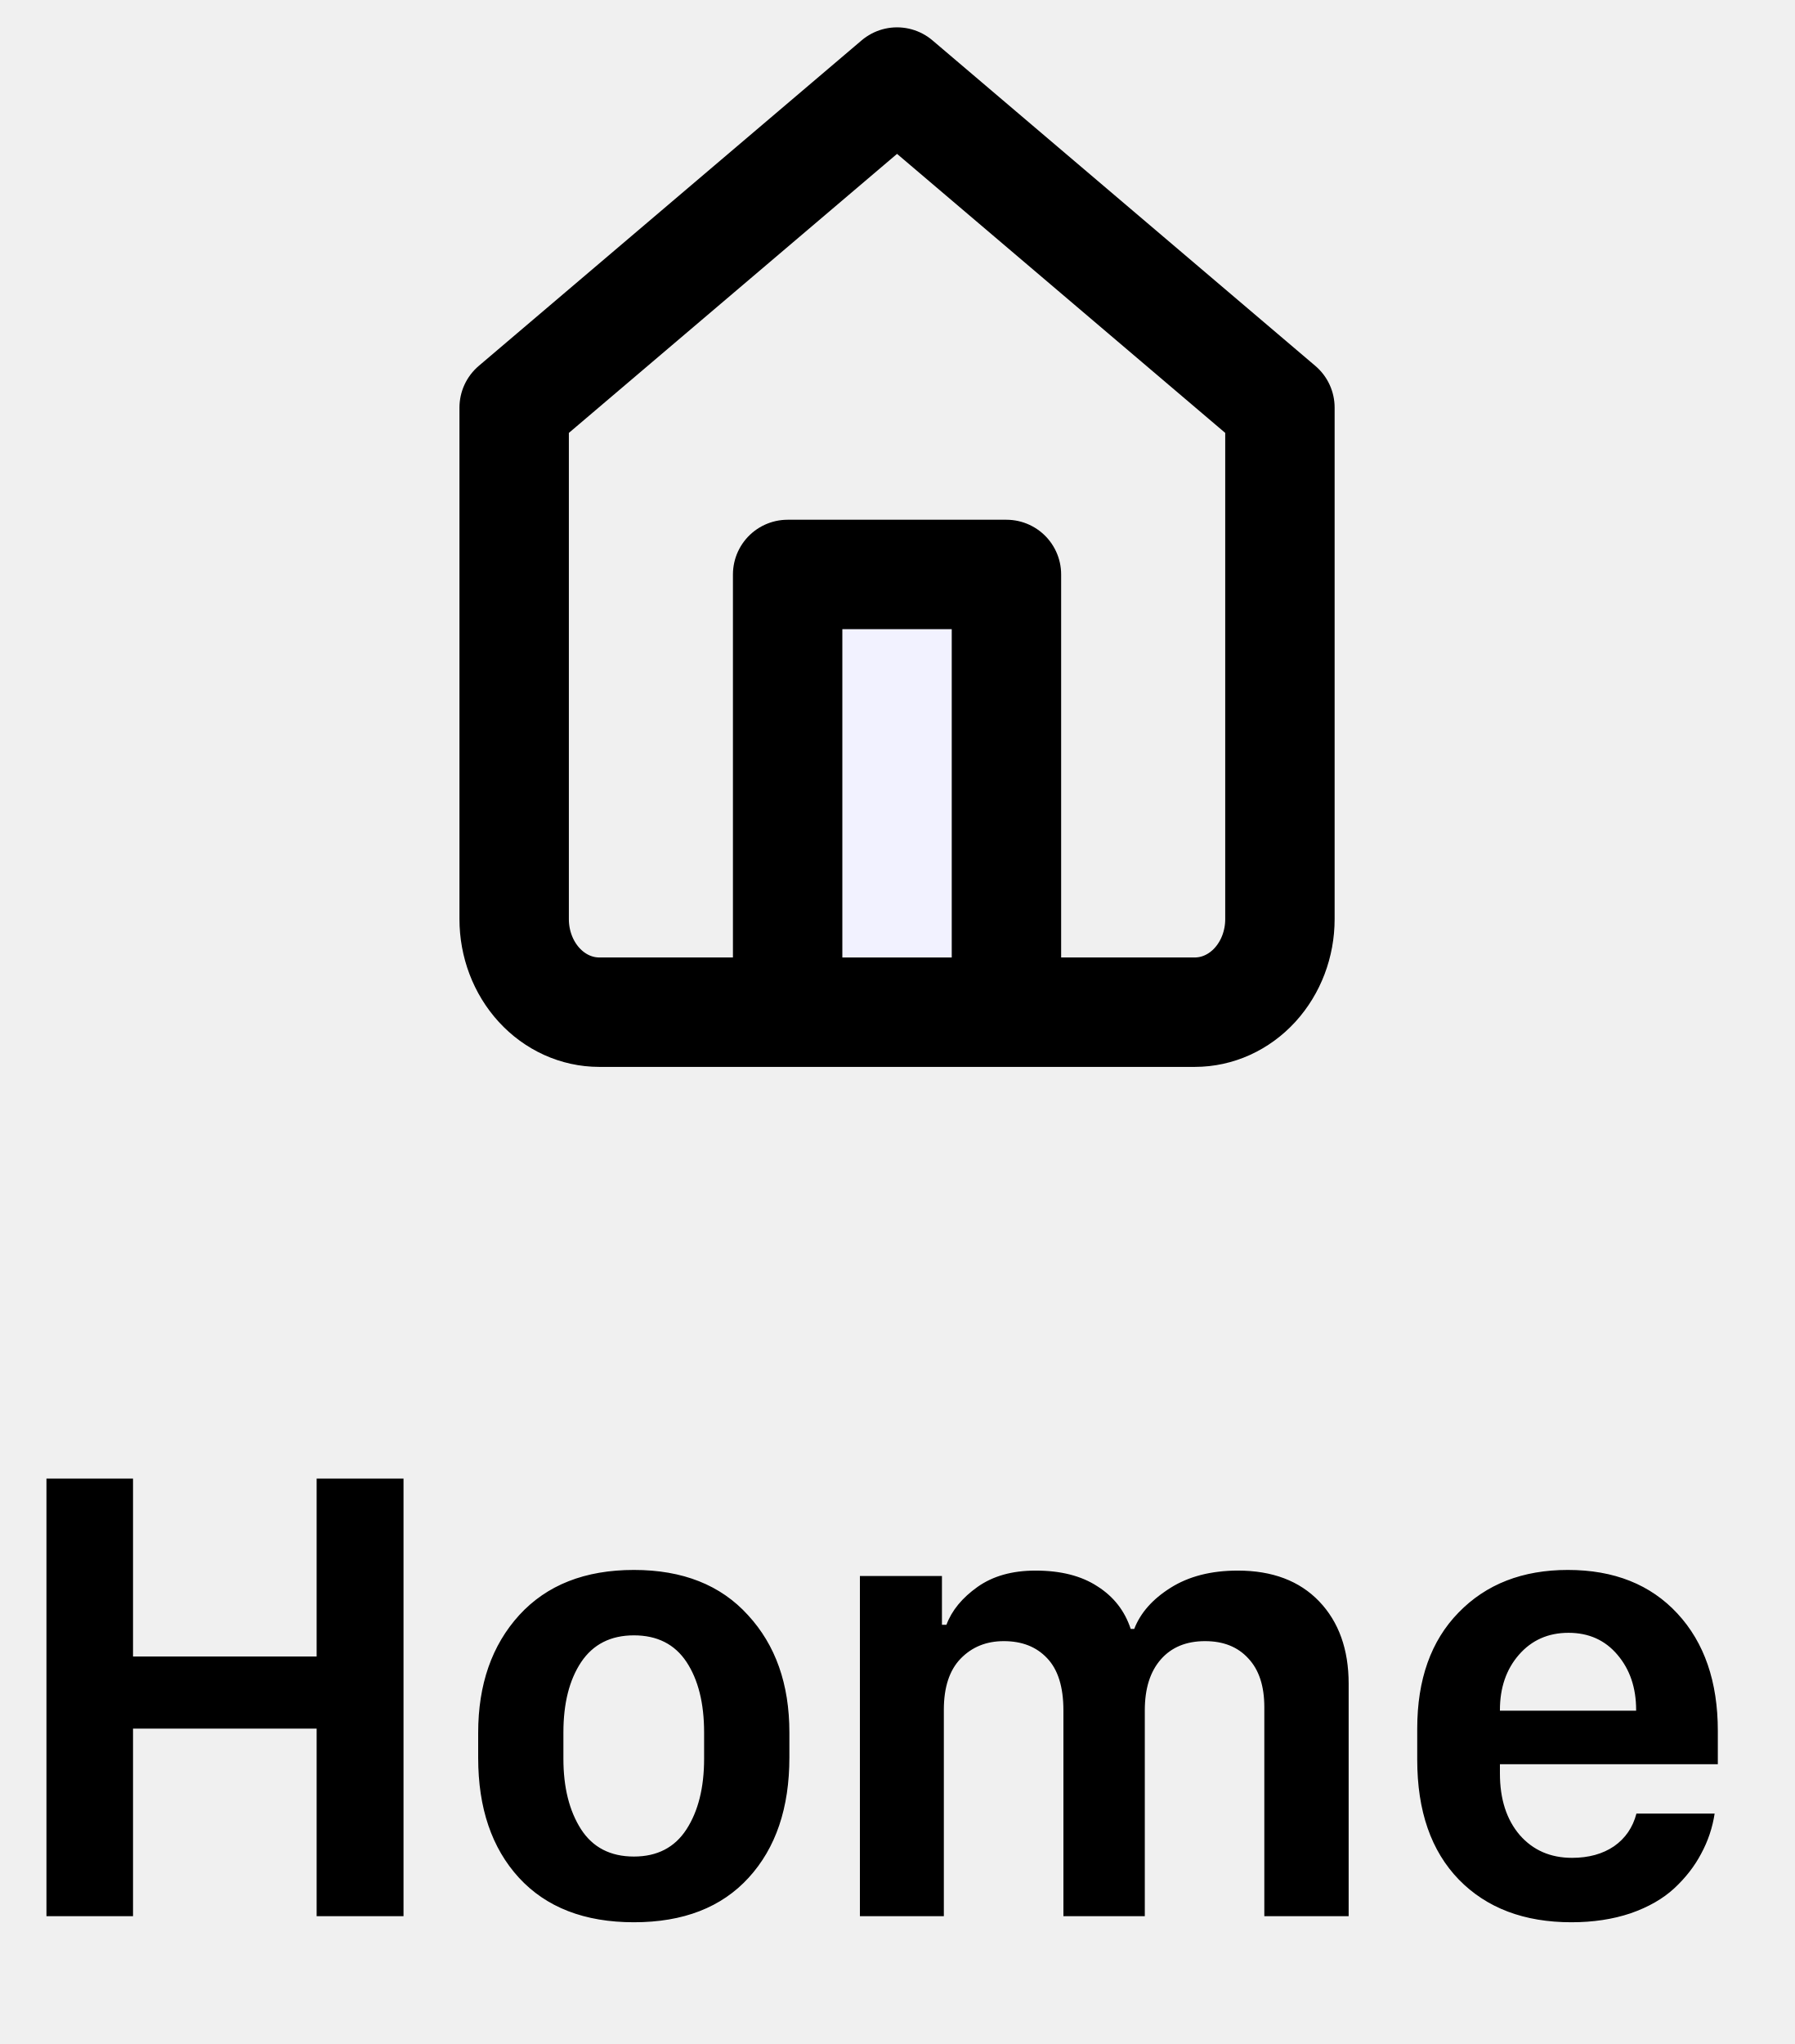
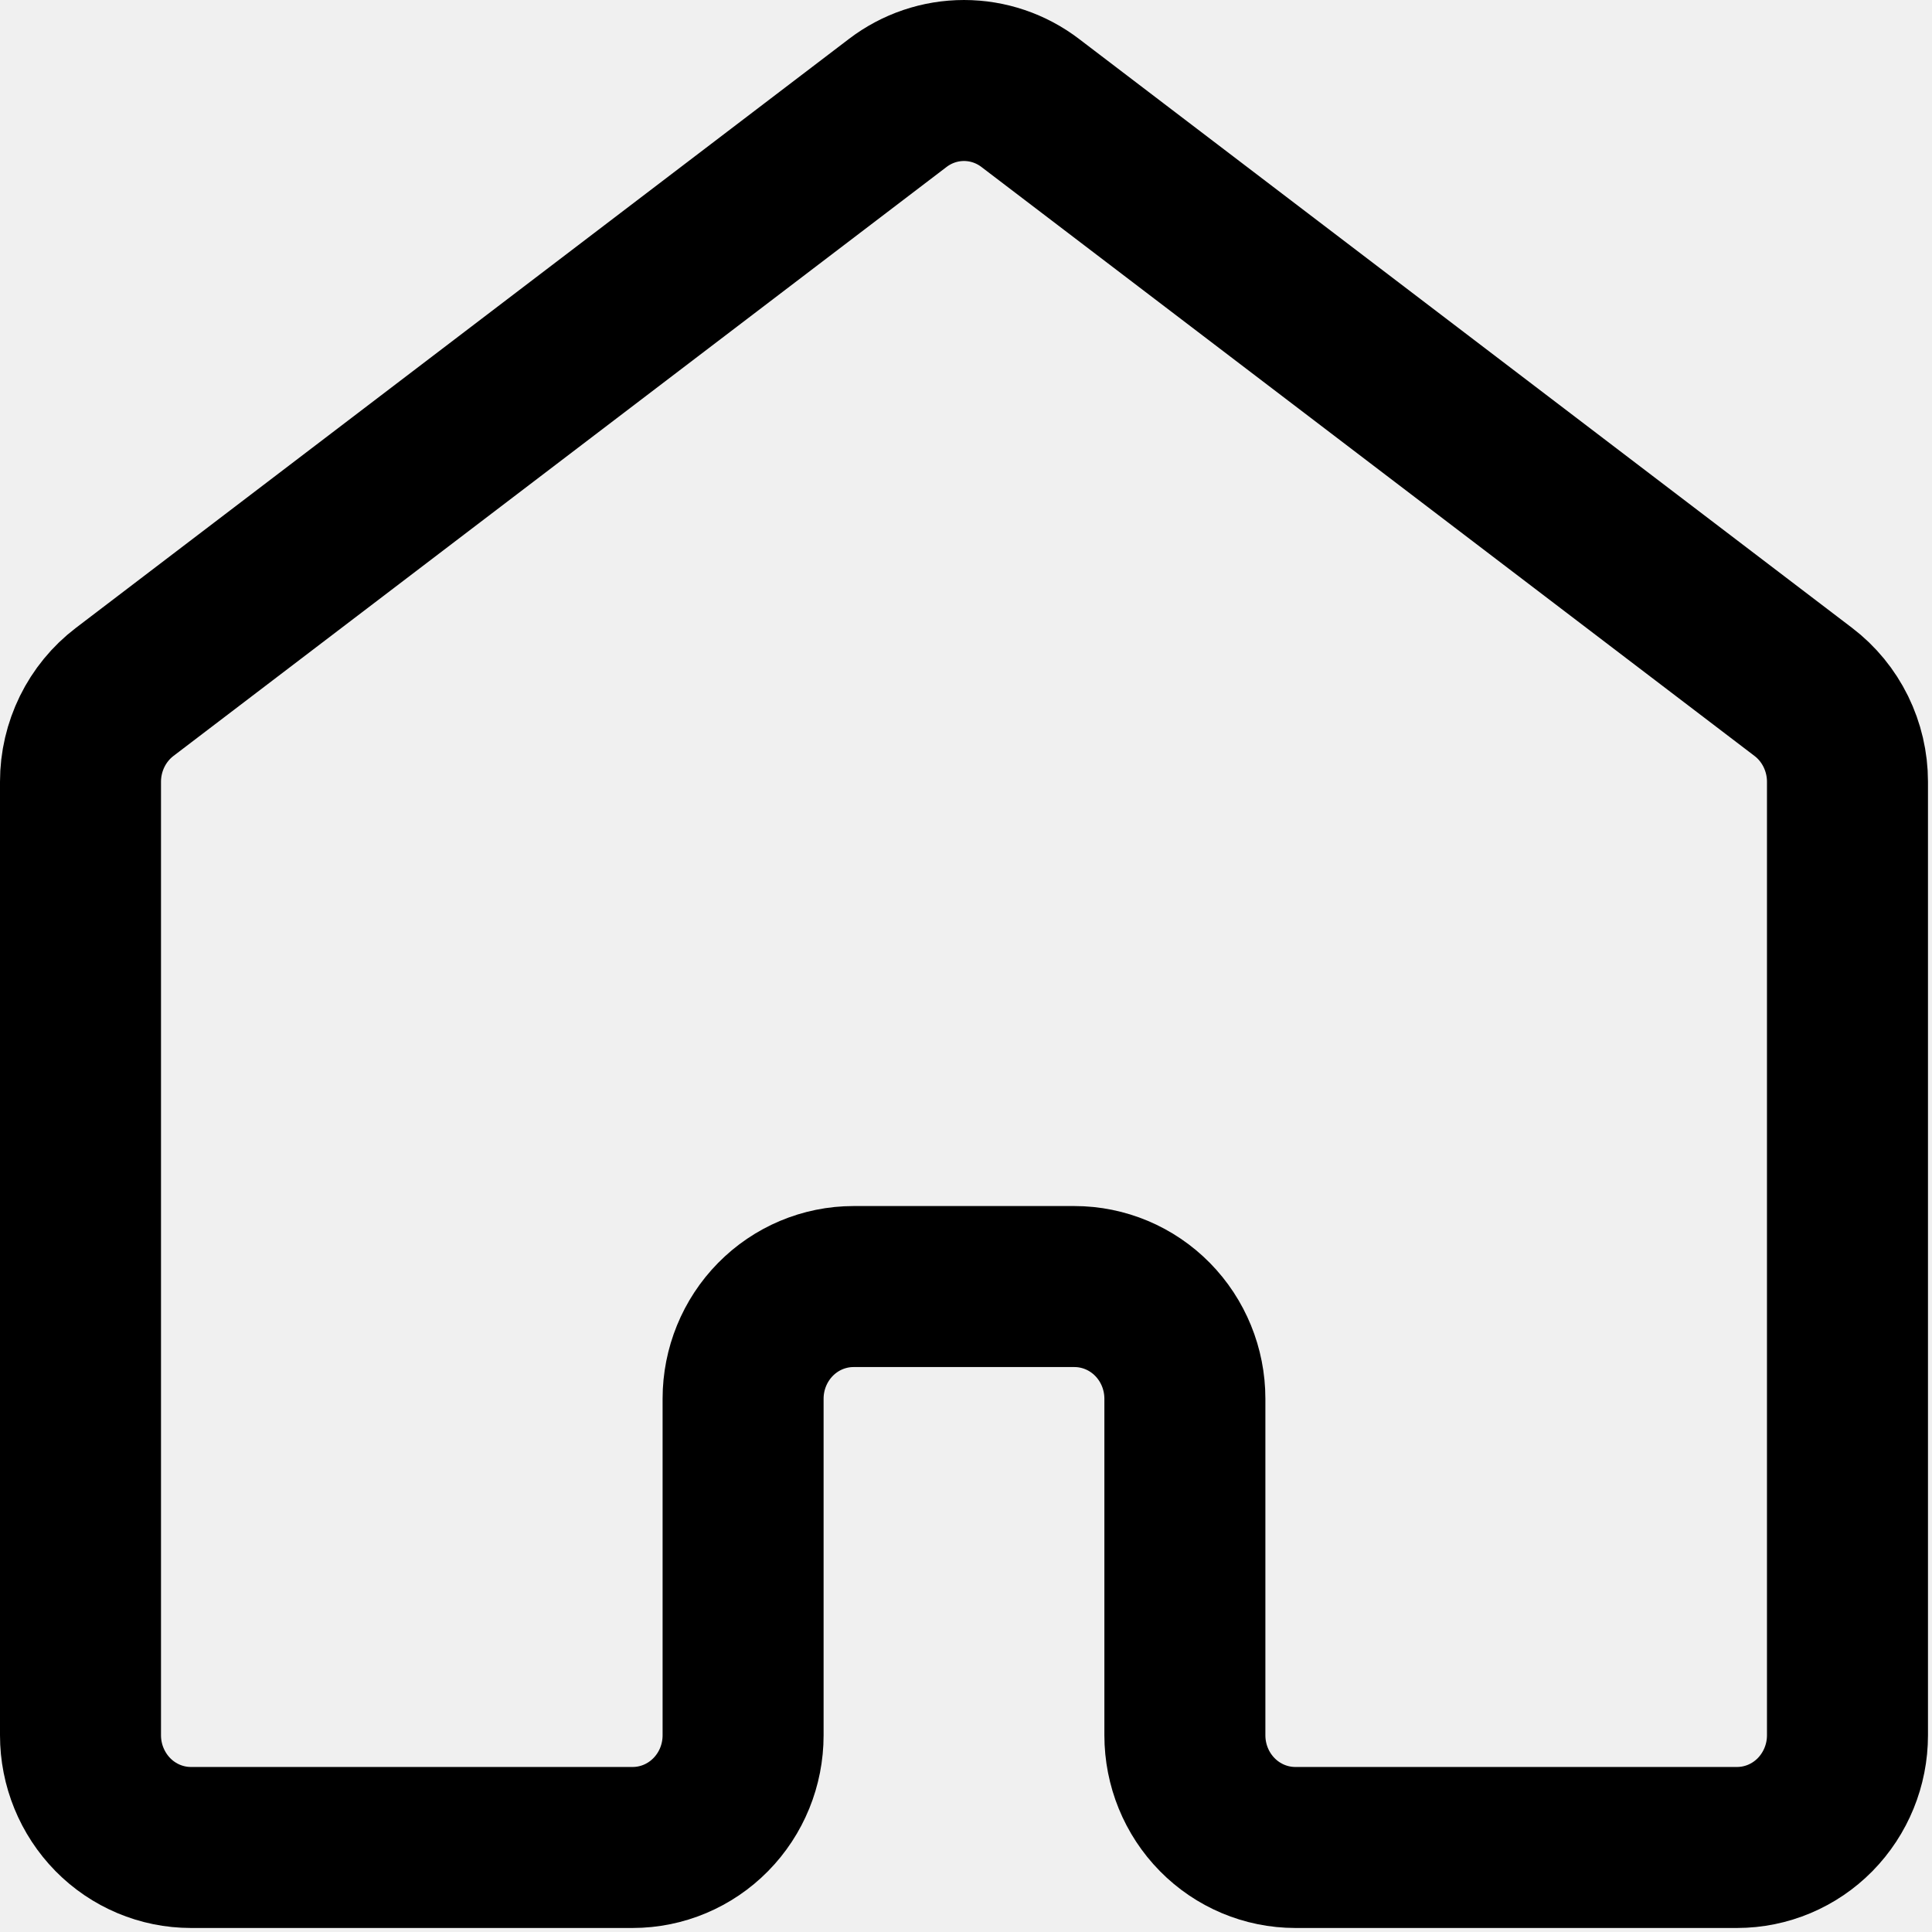
- <svg xmlns="http://www.w3.org/2000/svg" width="36" height="41" viewBox="0 0 36 41" fill="none">
-   <g clip-path="url(#clip0_80_1089)">
-     <path d="M10.316 8.176L17.998 1.646L25.68 8.176V18.437C25.68 18.932 25.5 19.406 25.18 19.756C24.86 20.106 24.426 20.303 23.973 20.303H12.023C11.57 20.303 11.136 20.106 10.816 19.756C10.496 19.406 10.316 18.932 10.316 18.437V8.176Z" stroke="black" stroke-width="2.195" stroke-linecap="round" stroke-linejoin="round" />
-     <path d="M15.803 19.205V11.523H20.193V19.205" fill="#F2F2FF" />
-     <path d="M15.803 19.205V11.523H20.193V19.205" stroke="black" stroke-width="2.195" stroke-linecap="square" stroke-linejoin="round" />
-   </g>
-   <path d="M8.096 38.436H6.353V34.674H2.669V38.436H0.932V29.659H2.669V33.227H6.353V29.659H8.096V38.436ZM12.719 31.491C13.697 31.491 14.46 31.793 15.008 32.398C15.561 32.998 15.838 33.782 15.838 34.751V35.253C15.838 36.265 15.566 37.068 15.021 37.664C14.477 38.26 13.709 38.558 12.719 38.558C11.729 38.558 10.959 38.26 10.411 37.664C9.866 37.068 9.594 36.267 9.594 35.259V34.758C9.594 33.789 9.868 33.002 10.417 32.398C10.97 31.793 11.737 31.491 12.719 31.491ZM13.774 33.337C13.538 32.981 13.186 32.803 12.719 32.803C12.252 32.803 11.898 32.983 11.658 33.343C11.422 33.699 11.304 34.168 11.304 34.751V35.279C11.304 35.853 11.422 36.325 11.658 36.693C11.894 37.058 12.248 37.24 12.719 37.24C13.186 37.24 13.538 37.058 13.774 36.693C14.009 36.329 14.127 35.857 14.127 35.279V34.751C14.127 34.164 14.009 33.693 13.774 33.337ZM17.253 38.436V31.613H18.899V32.591H18.989C19.096 32.304 19.304 32.051 19.612 31.832C19.921 31.613 20.309 31.504 20.776 31.504C21.282 31.504 21.696 31.609 22.017 31.819C22.343 32.025 22.566 32.31 22.686 32.674H22.757C22.881 32.353 23.123 32.078 23.483 31.851C23.848 31.62 24.298 31.504 24.834 31.504C25.528 31.504 26.073 31.71 26.467 32.121C26.861 32.533 27.059 33.084 27.059 33.774V38.436H25.367V34.243C25.367 33.819 25.26 33.493 25.046 33.266C24.836 33.035 24.547 32.919 24.178 32.919C23.801 32.919 23.505 33.041 23.291 33.285C23.076 33.53 22.969 33.87 22.969 34.308V38.436H21.336V34.308C21.336 33.836 21.226 33.487 21.008 33.26C20.793 33.032 20.504 32.919 20.14 32.919C19.788 32.919 19.499 33.037 19.272 33.272C19.049 33.504 18.937 33.845 18.937 34.295V38.436H17.253ZM31.528 38.558C30.58 38.558 29.828 38.273 29.271 37.703C28.713 37.128 28.435 36.327 28.435 35.298V34.674C28.435 33.688 28.711 32.912 29.264 32.346C29.817 31.776 30.548 31.491 31.457 31.491C32.383 31.491 33.116 31.783 33.656 32.366C34.196 32.949 34.466 33.733 34.466 34.719V35.388H30.094V35.574C30.094 36.089 30.227 36.5 30.492 36.809C30.758 37.113 31.108 37.266 31.541 37.266C31.875 37.266 32.156 37.188 32.383 37.034C32.61 36.876 32.76 36.657 32.833 36.378H34.402C34.359 36.661 34.269 36.929 34.132 37.182C33.999 37.435 33.819 37.666 33.592 37.877C33.365 38.087 33.073 38.254 32.717 38.378C32.361 38.498 31.965 38.558 31.528 38.558ZM30.094 34.314H32.827V34.301C32.827 33.855 32.702 33.487 32.454 33.195C32.205 32.899 31.877 32.752 31.47 32.752C31.063 32.752 30.73 32.899 30.473 33.195C30.22 33.487 30.094 33.855 30.094 34.301V34.314Z" fill="black" />
-   <defs>
-     <clipPath id="clip0_80_1089">
-       <rect width="21.949" height="21.949" fill="white" transform="translate(7.02563)" />
-     </clipPath>
-   </defs>
+ <svg xmlns="http://www.w3.org/2000/svg" width="24" height="24" viewBox="0 0 24 24" fill="none">
+   <path d="M22.95 21.556V9.71C22.95 9.494 22.9 9.281 22.805 9.087C22.71 8.894 22.572 8.725 22.401 8.595L12.798 1.279C12.561 1.098 12.272 1 11.975 1C11.678 1 11.389 1.098 11.152 1.279L1.549 8.595C1.378 8.725 1.24 8.894 1.145 9.087C1.05 9.281 1 9.494 1 9.71V21.556C1 21.926 1.145 22.28 1.402 22.542C1.659 22.803 2.008 22.95 2.372 22.95H7.859C8.223 22.95 8.572 22.803 8.829 22.542C9.087 22.28 9.231 21.926 9.231 21.556V17.375C9.231 17.006 9.376 16.651 9.633 16.39C9.89 16.129 10.239 15.982 10.603 15.982H13.347C13.711 15.982 14.06 16.129 14.317 16.39C14.574 16.651 14.719 17.006 14.719 17.375V21.556C14.719 21.926 14.863 22.28 15.121 22.542C15.378 22.803 15.727 22.95 16.091 22.95H21.578C21.942 22.95 22.291 22.803 22.548 22.542C22.805 22.28 22.95 21.926 22.95 21.556Z" stroke="black" stroke-width="2" stroke-linecap="round" stroke-linejoin="round" />
</svg>
